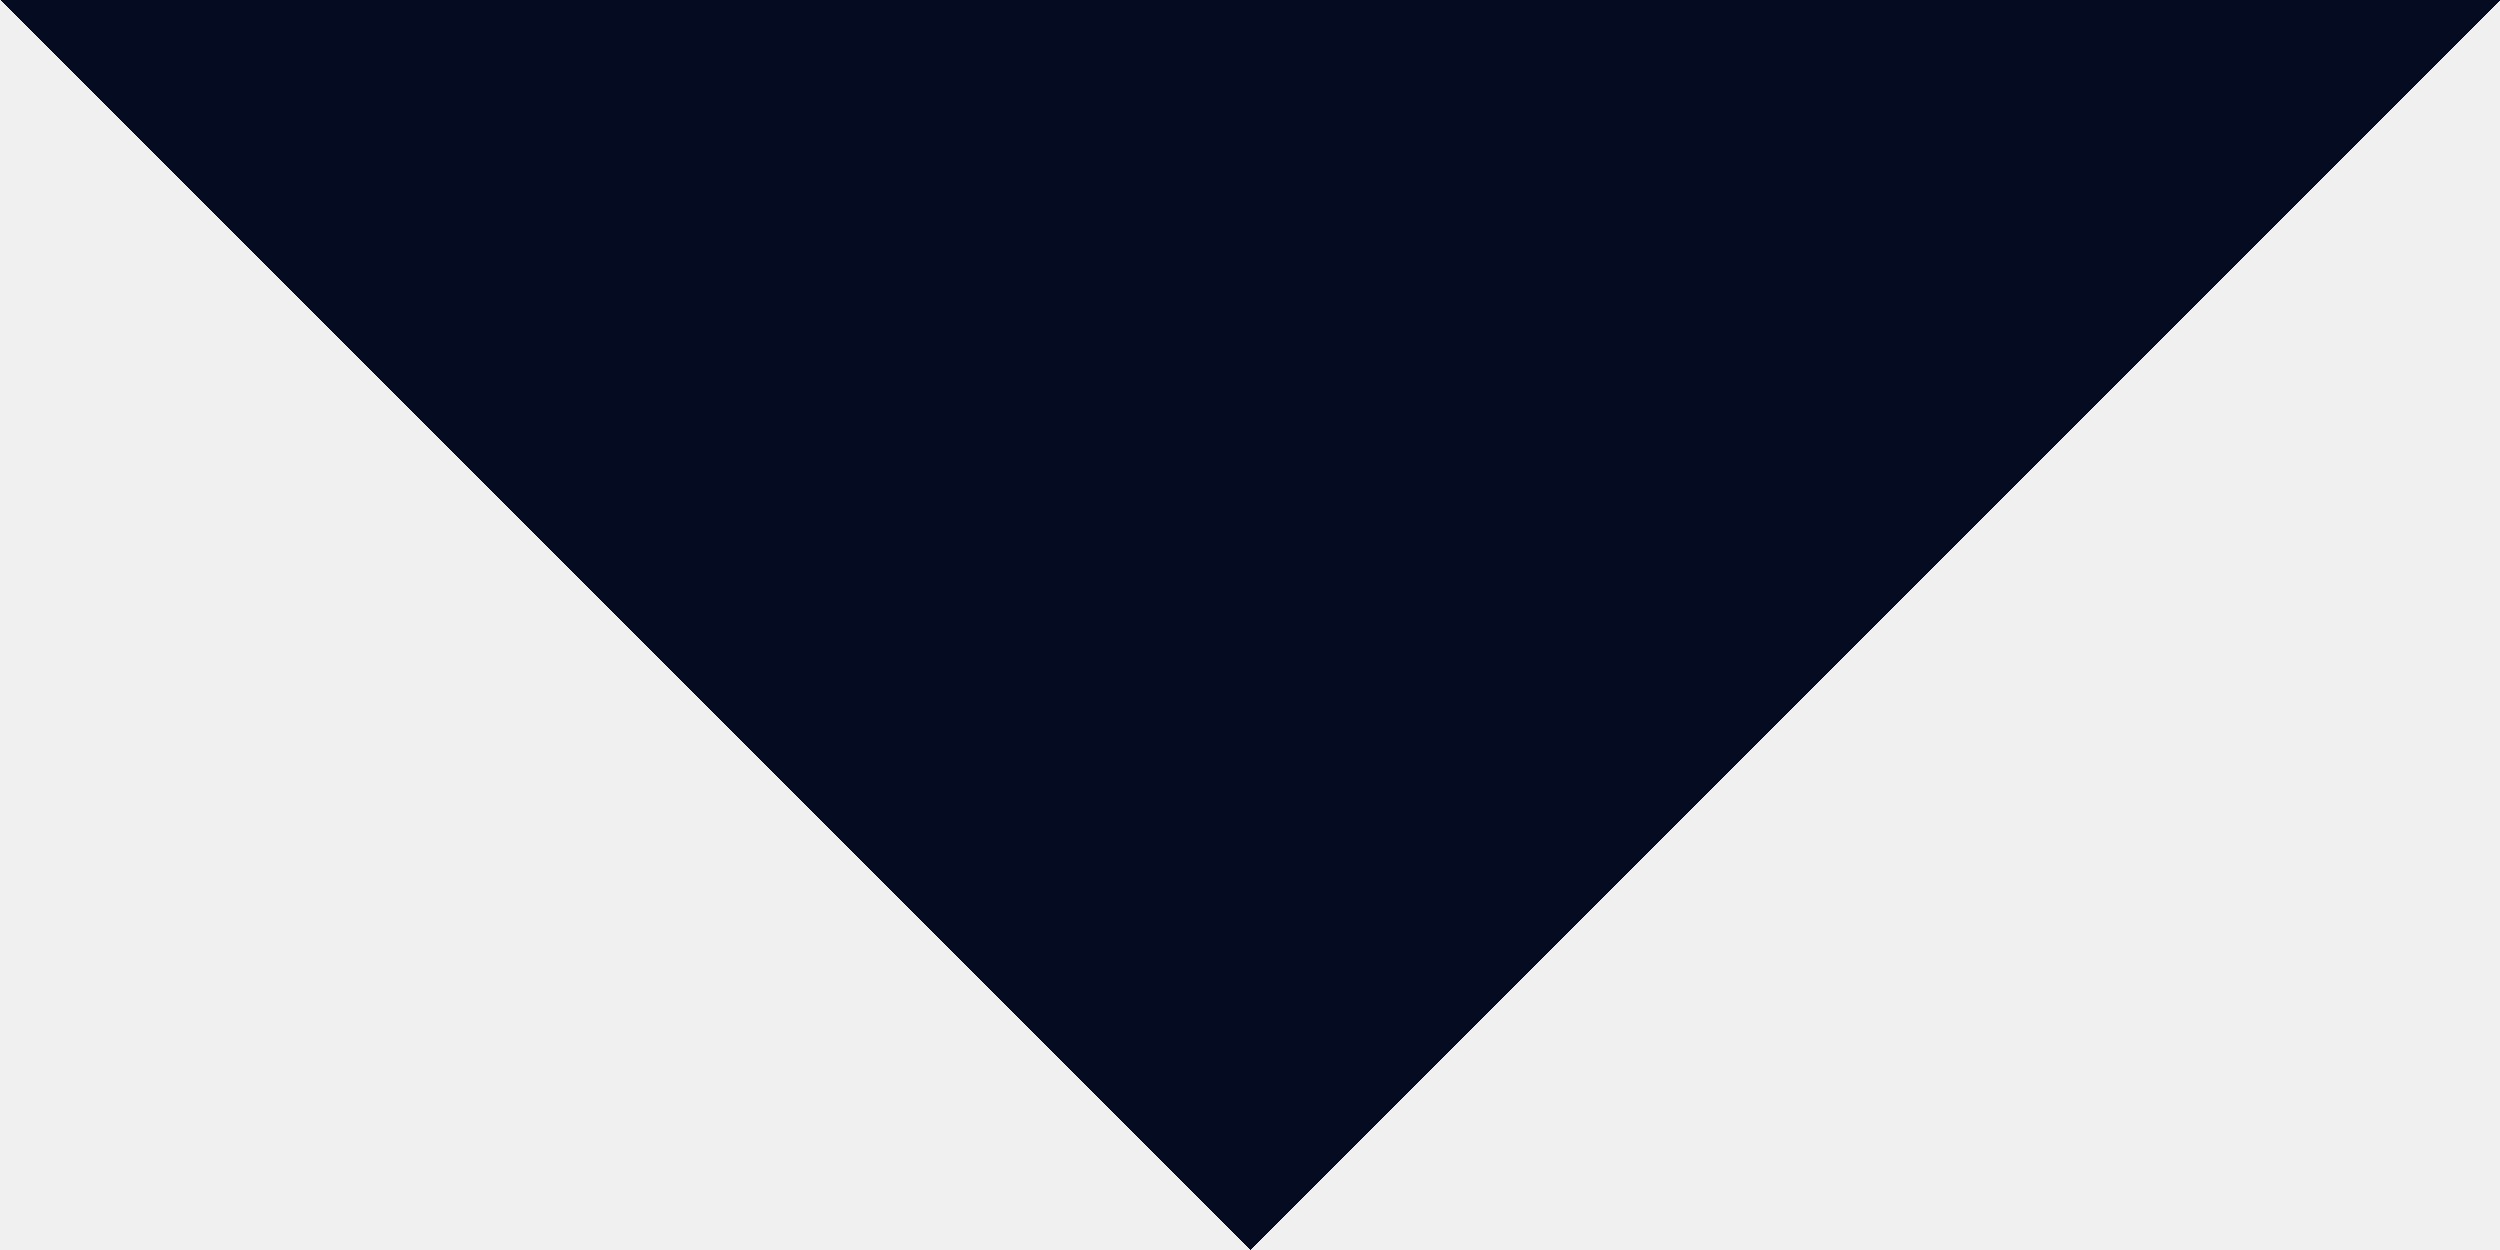
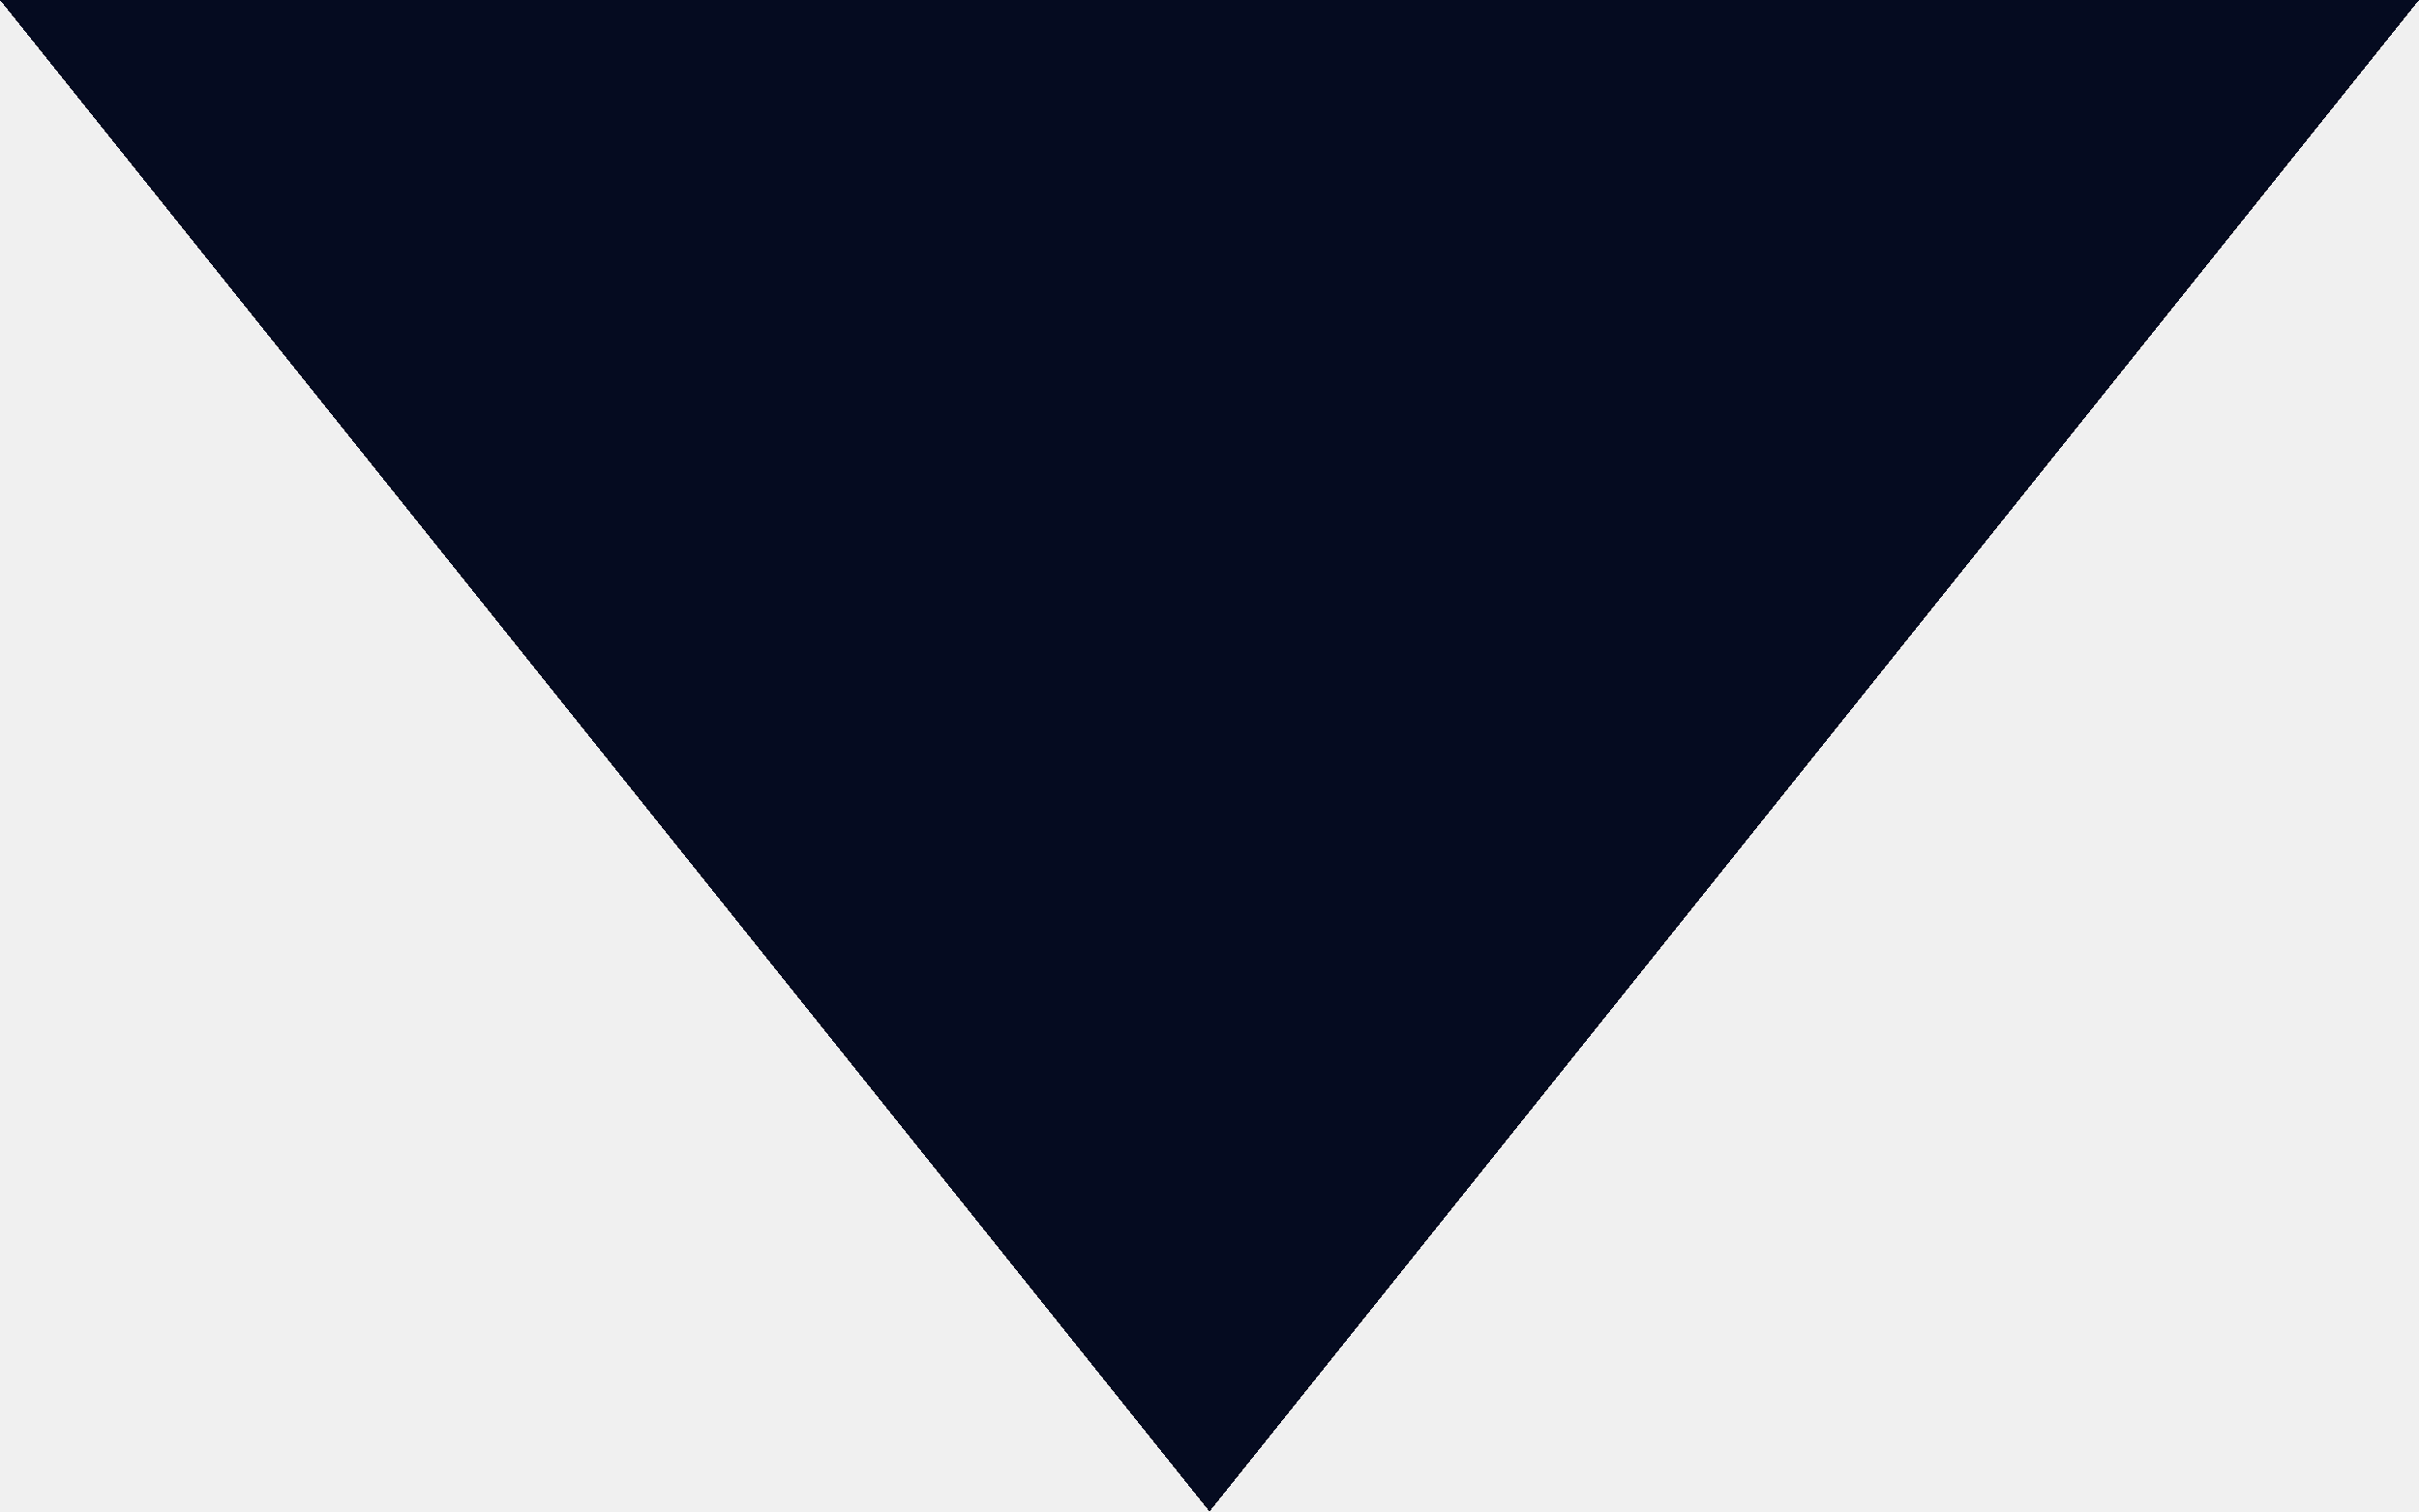
- <svg xmlns="http://www.w3.org/2000/svg" width="8" height="4" viewBox="0 0 8 4" fill="none">
-   <mask id="path-1-inside-1_5_1483" fill="white">
-     <path d="M0 0H8V4H0V0Z" />
+ <svg xmlns="http://www.w3.org/2000/svg" width="8" height="5" viewBox="0 0 8 5" fill="none">
+   <mask id="path-1-inside-1_5_795" fill="white">
+     <path d="M0 0H8V5H0V0Z" />
  </mask>
-   <g clip-path="url(#paint0_diamond_5_1483_clip_path)" data-figma-skip-parse="true" mask="url(#path-1-inside-1_5_1483)">
-     <g transform="matrix(0.004 0 0 0.004 4 0)">
-       <rect x="0" y="0" width="2000" height="2000" fill="url(#paint0_diamond_5_1483)" opacity="1" shape-rendering="crispEdges" />
-       <rect x="0" y="0" width="2000" height="2000" transform="scale(1 -1)" fill="url(#paint0_diamond_5_1483)" opacity="1" shape-rendering="crispEdges" />
-       <rect x="0" y="0" width="2000" height="2000" transform="scale(-1 1)" fill="url(#paint0_diamond_5_1483)" opacity="1" shape-rendering="crispEdges" />
-       <rect x="0" y="0" width="2000" height="2000" transform="scale(-1)" fill="url(#paint0_diamond_5_1483)" opacity="1" shape-rendering="crispEdges" />
+   <g clip-path="url(#paint0_diamond_5_795_clip_path)" data-figma-skip-parse="true" mask="url(#path-1-inside-1_5_795)">
+     <g transform="matrix(0.004 0 0 0.005 4 0)">
+       <rect x="0" y="0" width="2250" height="2000" fill="url(#paint0_diamond_5_795)" opacity="1" shape-rendering="crispEdges" />
+       <rect x="0" y="0" width="2250" height="2000" transform="scale(1 -1)" fill="url(#paint0_diamond_5_795)" opacity="1" shape-rendering="crispEdges" />
+       <rect x="0" y="0" width="2250" height="2000" transform="scale(-1 1)" fill="url(#paint0_diamond_5_795)" opacity="1" shape-rendering="crispEdges" />
+       <rect x="0" y="0" width="2250" height="2000" transform="scale(-1)" fill="url(#paint0_diamond_5_795)" opacity="1" shape-rendering="crispEdges" />
    </g>
  </g>
-   <path d="M0 0V-4H-4V0H0ZM8 0H12V-4H8V0ZM0 4H8V-4H0V4ZM4 0V4H12V0H4ZM4 4V0H-4V4H4Z" data-figma-gradient-fill="{&quot;type&quot;:&quot;GRADIENT_DIAMOND&quot;,&quot;stops&quot;:[{&quot;color&quot;:{&quot;r&quot;:0.019607843831181526,&quot;g&quot;:0.043137256056070328,&quot;b&quot;:0.12549020349979401,&quot;a&quot;:1.0},&quot;position&quot;:0.99999988079071045},{&quot;color&quot;:{&quot;r&quot;:0.0,&quot;g&quot;:0.0,&quot;b&quot;:0.0,&quot;a&quot;:0.0},&quot;position&quot;:1.0}],&quot;stopsVar&quot;:[{&quot;color&quot;:{&quot;r&quot;:0.019607843831181526,&quot;g&quot;:0.043137256056070328,&quot;b&quot;:0.12549020349979401,&quot;a&quot;:1.0},&quot;position&quot;:0.99999988079071045},{&quot;color&quot;:{&quot;r&quot;:0.0,&quot;g&quot;:0.0,&quot;b&quot;:0.0,&quot;a&quot;:0.0},&quot;position&quot;:1.0}],&quot;transform&quot;:{&quot;m00&quot;:8.0,&quot;m01&quot;:0.0,&quot;m02&quot;:0.0,&quot;m10&quot;:0.0,&quot;m11&quot;:8.0,&quot;m12&quot;:-4.0},&quot;opacity&quot;:1.0,&quot;blendMode&quot;:&quot;NORMAL&quot;,&quot;visible&quot;:true}" mask="url(#path-1-inside-1_5_1483)" />
+   <path d="M0 0V-5H-4V0H0ZM8 0H12V-5H8V0ZM0 5H8V-5H0V5ZM4 0V5H12V0H4ZM4 5V0H-4V5H4Z" data-figma-gradient-fill="{&quot;type&quot;:&quot;GRADIENT_DIAMOND&quot;,&quot;stops&quot;:[{&quot;color&quot;:{&quot;r&quot;:0.019607843831181526,&quot;g&quot;:0.043137256056070328,&quot;b&quot;:0.12549020349979401,&quot;a&quot;:1.0},&quot;position&quot;:0.99999988079071045},{&quot;color&quot;:{&quot;r&quot;:0.0,&quot;g&quot;:0.0,&quot;b&quot;:0.0,&quot;a&quot;:0.0},&quot;position&quot;:1.0}],&quot;stopsVar&quot;:[{&quot;color&quot;:{&quot;r&quot;:0.019607843831181526,&quot;g&quot;:0.043137256056070328,&quot;b&quot;:0.12549020349979401,&quot;a&quot;:1.0},&quot;position&quot;:0.99999988079071045},{&quot;color&quot;:{&quot;r&quot;:0.0,&quot;g&quot;:0.0,&quot;b&quot;:0.0,&quot;a&quot;:0.0},&quot;position&quot;:1.0}],&quot;transform&quot;:{&quot;m00&quot;:8.0,&quot;m01&quot;:0.0,&quot;m02&quot;:0.0,&quot;m10&quot;:0.0,&quot;m11&quot;:10.0,&quot;m12&quot;:-5.0},&quot;opacity&quot;:1.0,&quot;blendMode&quot;:&quot;NORMAL&quot;,&quot;visible&quot;:true}" mask="url(#path-1-inside-1_5_795)" />
  <defs>
-     <clipPath id="paint0_diamond_5_1483_clip_path">
-       <path d="M0 0V-4H-4V0H0ZM8 0H12V-4H8V0ZM0 4H8V-4H0V4ZM4 0V4H12V0H4ZM4 4V0H-4V4H4Z" mask="url(#path-1-inside-1_5_1483)" />
+     <clipPath id="paint0_diamond_5_795_clip_path">
+       <path d="M0 0V-5H-4V0H0ZM8 0H12V-5H8V0ZM0 5H8V-5H0V5ZM4 0V5H12V0H4ZM4 5V0H-4V5H4Z" mask="url(#path-1-inside-1_5_795)" />
    </clipPath>
-     <linearGradient id="paint0_diamond_5_1483" x1="0" y1="0" x2="500" y2="500" gradientUnits="userSpaceOnUse">
+     <linearGradient id="paint0_diamond_5_795" x1="0" y1="0" x2="500" y2="500" gradientUnits="userSpaceOnUse">
      <stop offset="1" stop-color="#050B20" />
      <stop offset="1" stop-opacity="0" />
    </linearGradient>
  </defs>
</svg>
